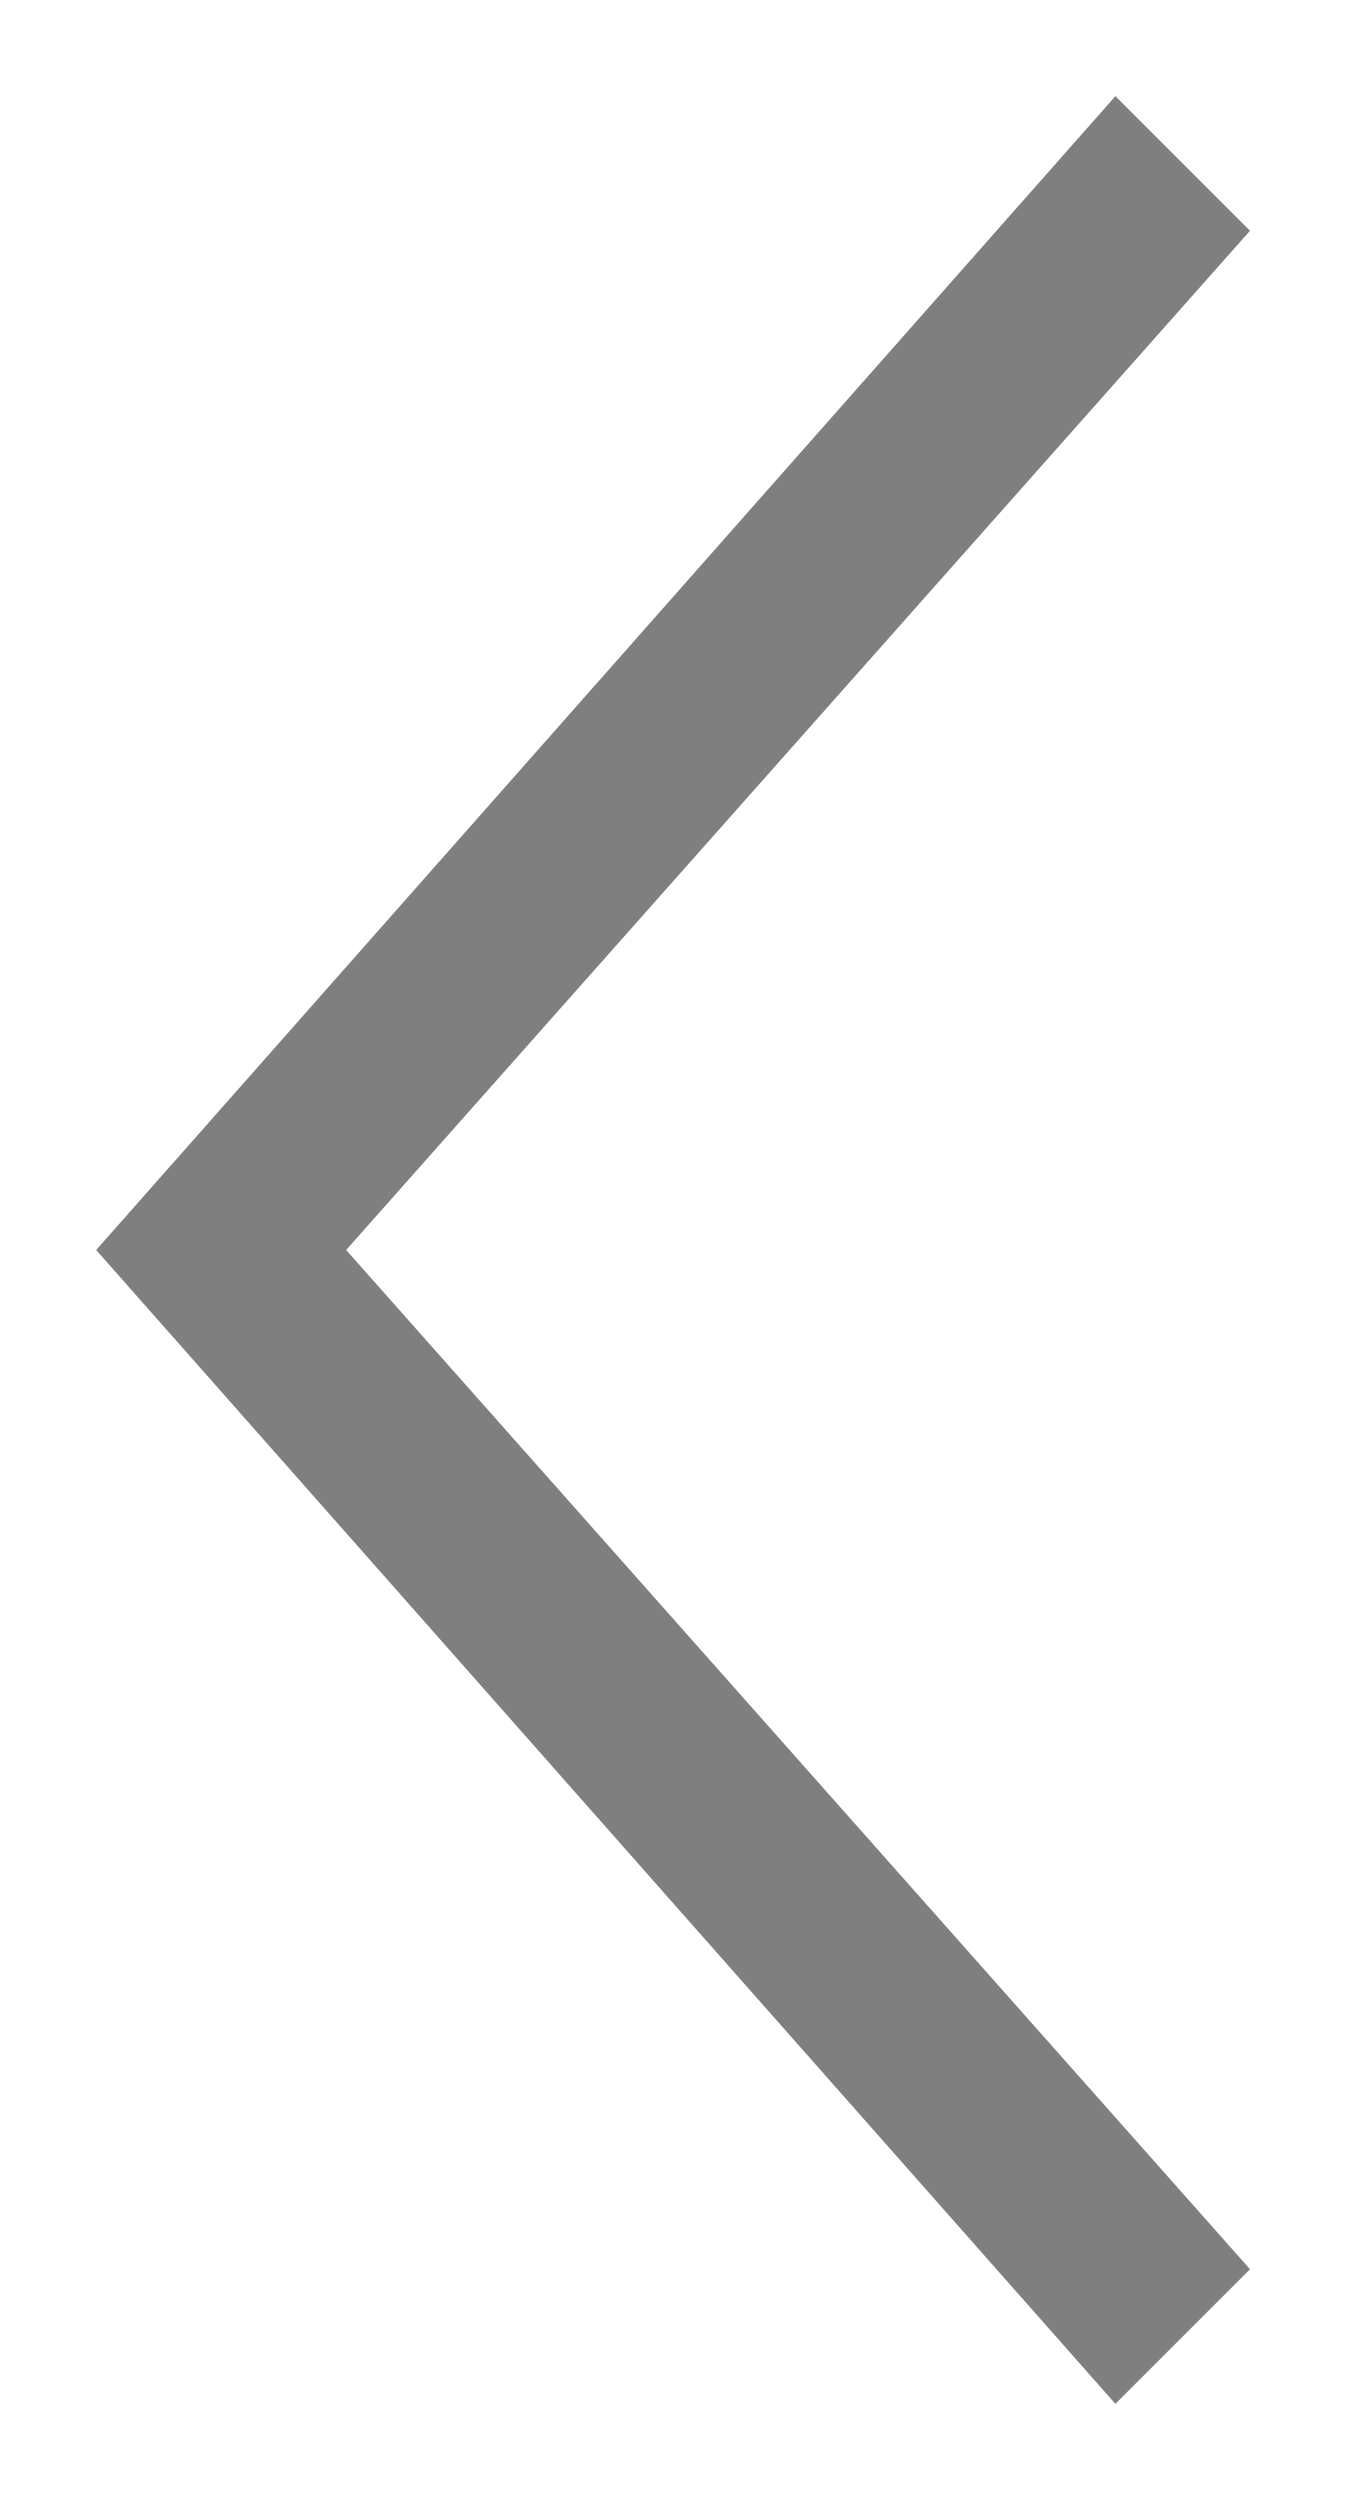
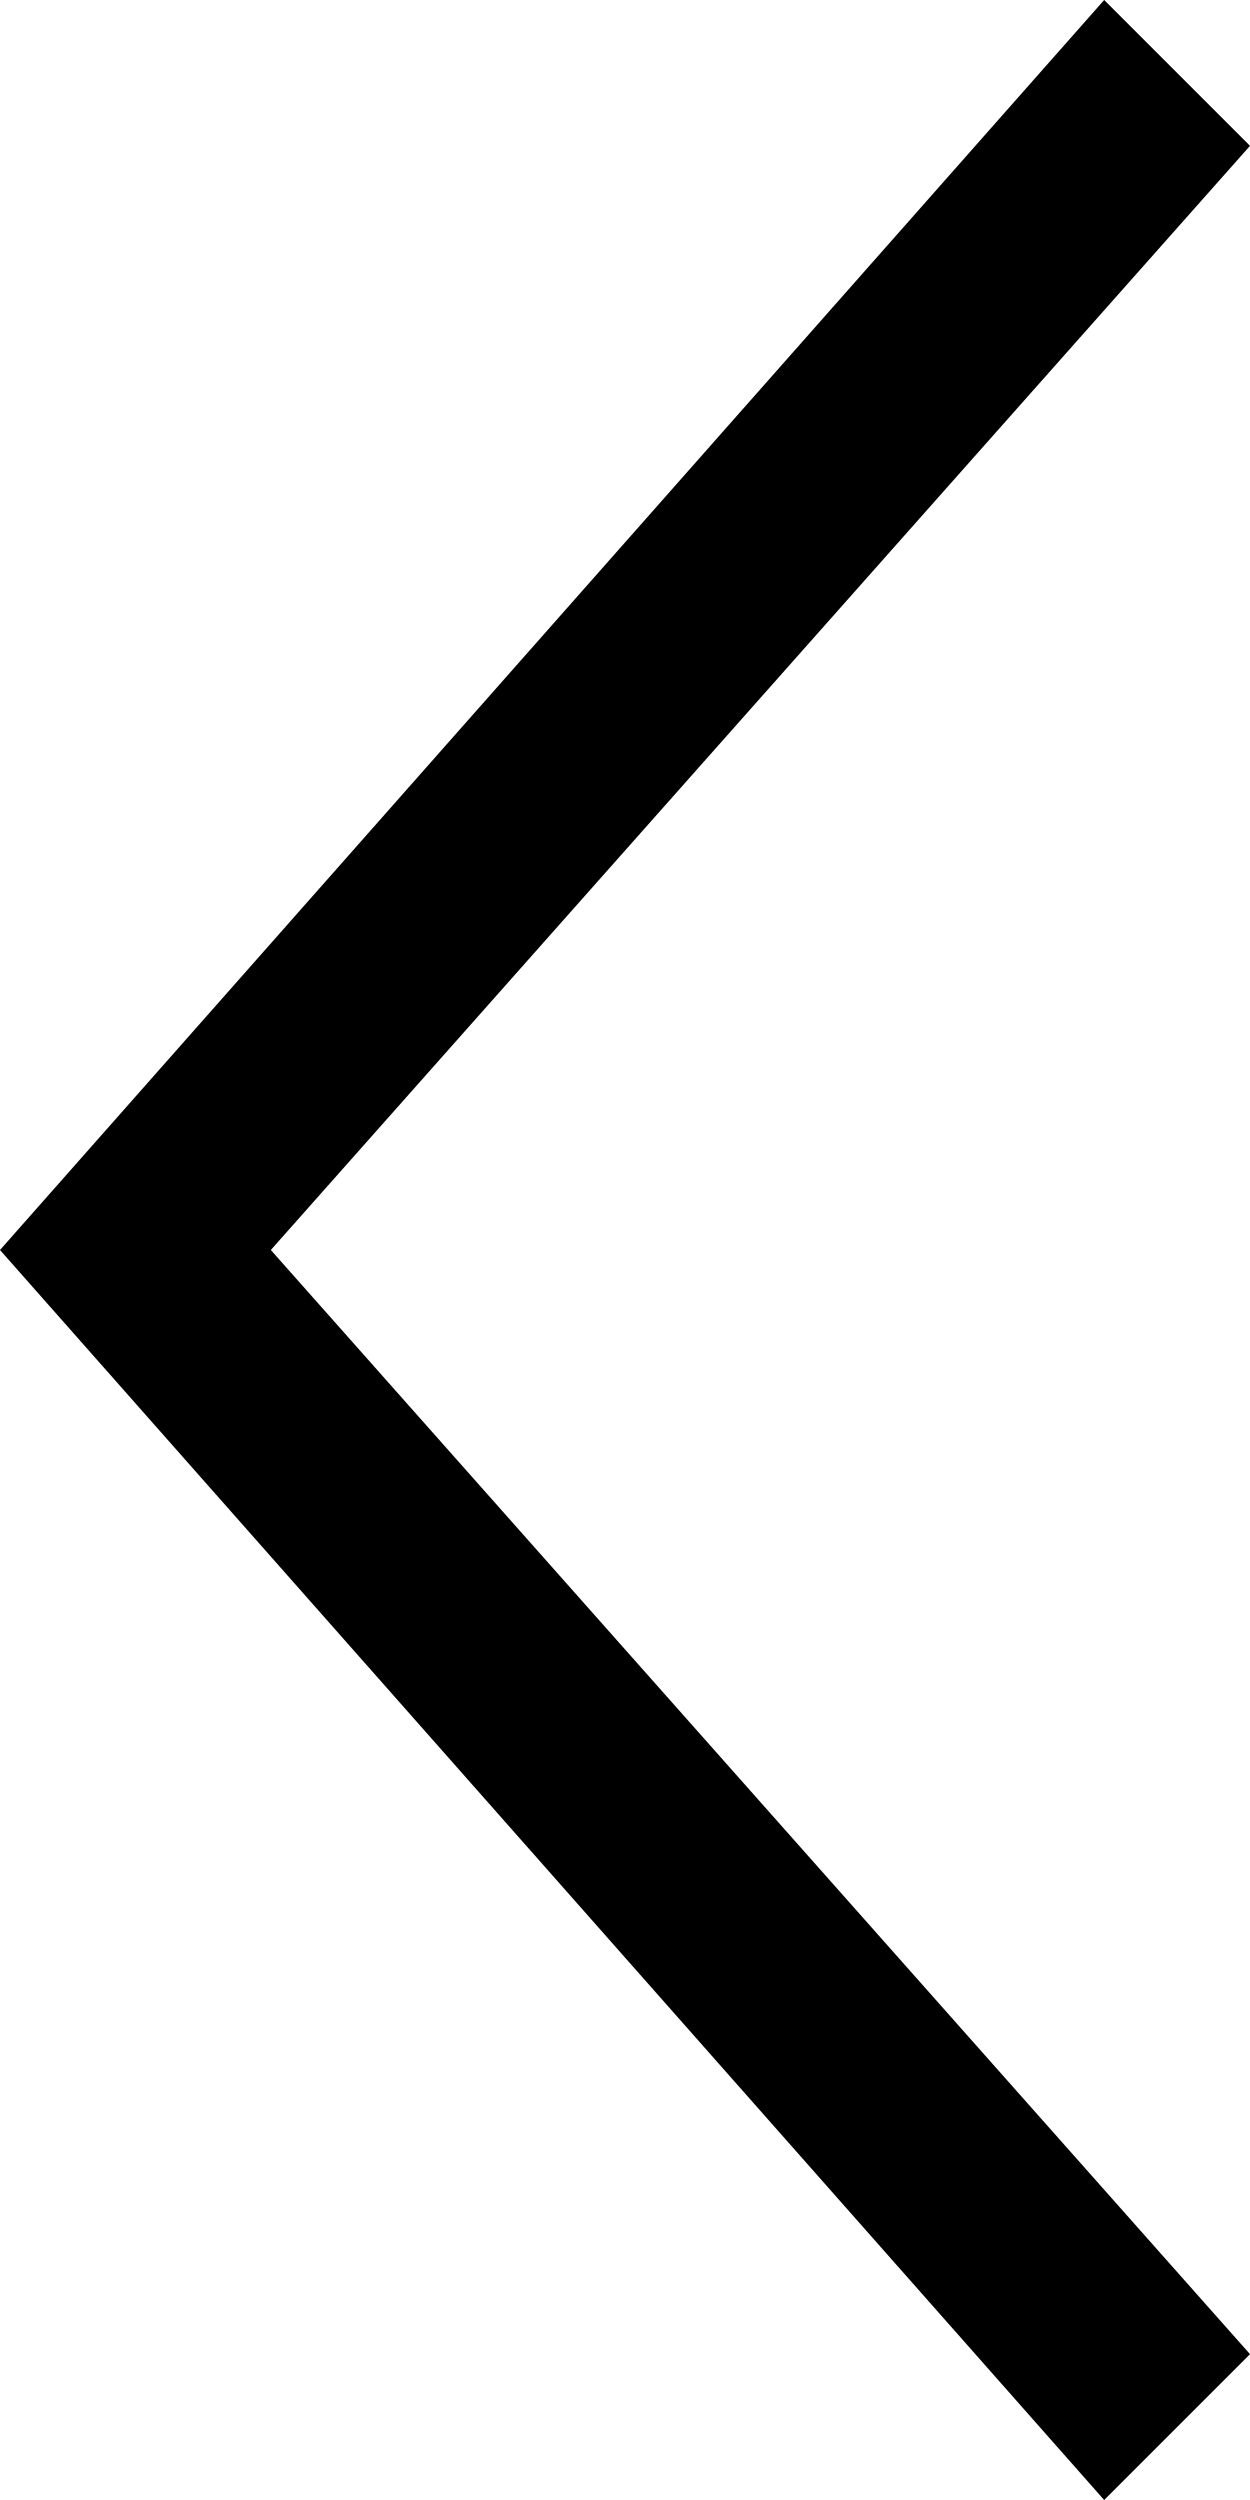
- <svg xmlns="http://www.w3.org/2000/svg" version="1.1" id="Layer_1" x="0px" y="0px" viewBox="0 0 7 13" enable-background="new 0 0 7 13" xml:space="preserve">
-   <g id="Page-1">
-     <g id="Store" transform="translate(-1224, -1625)">
-       <g id="Next" transform="translate(1189, 1620)">
-         <polygon id="icn_arrow_r" fill-opacity="0.5" points="41.5,6.2 40.8,5.5 35.5,11.5 40.8,17.5 41.5,16.8 36.8,11.5    " />
-       </g>
-     </g>
-   </g>
+ <svg xmlns="http://www.w3.org/2000/svg" version="1.1" id="Layer_1" x="0px" y="0px" viewBox="0 0 6 12" enable-background="new 0 0 6 12" xml:space="preserve">
+   <polygon points="6,0.7 5.3,0 0,6 5.3,12 6,11.3 1.3,6 " />
</svg>
